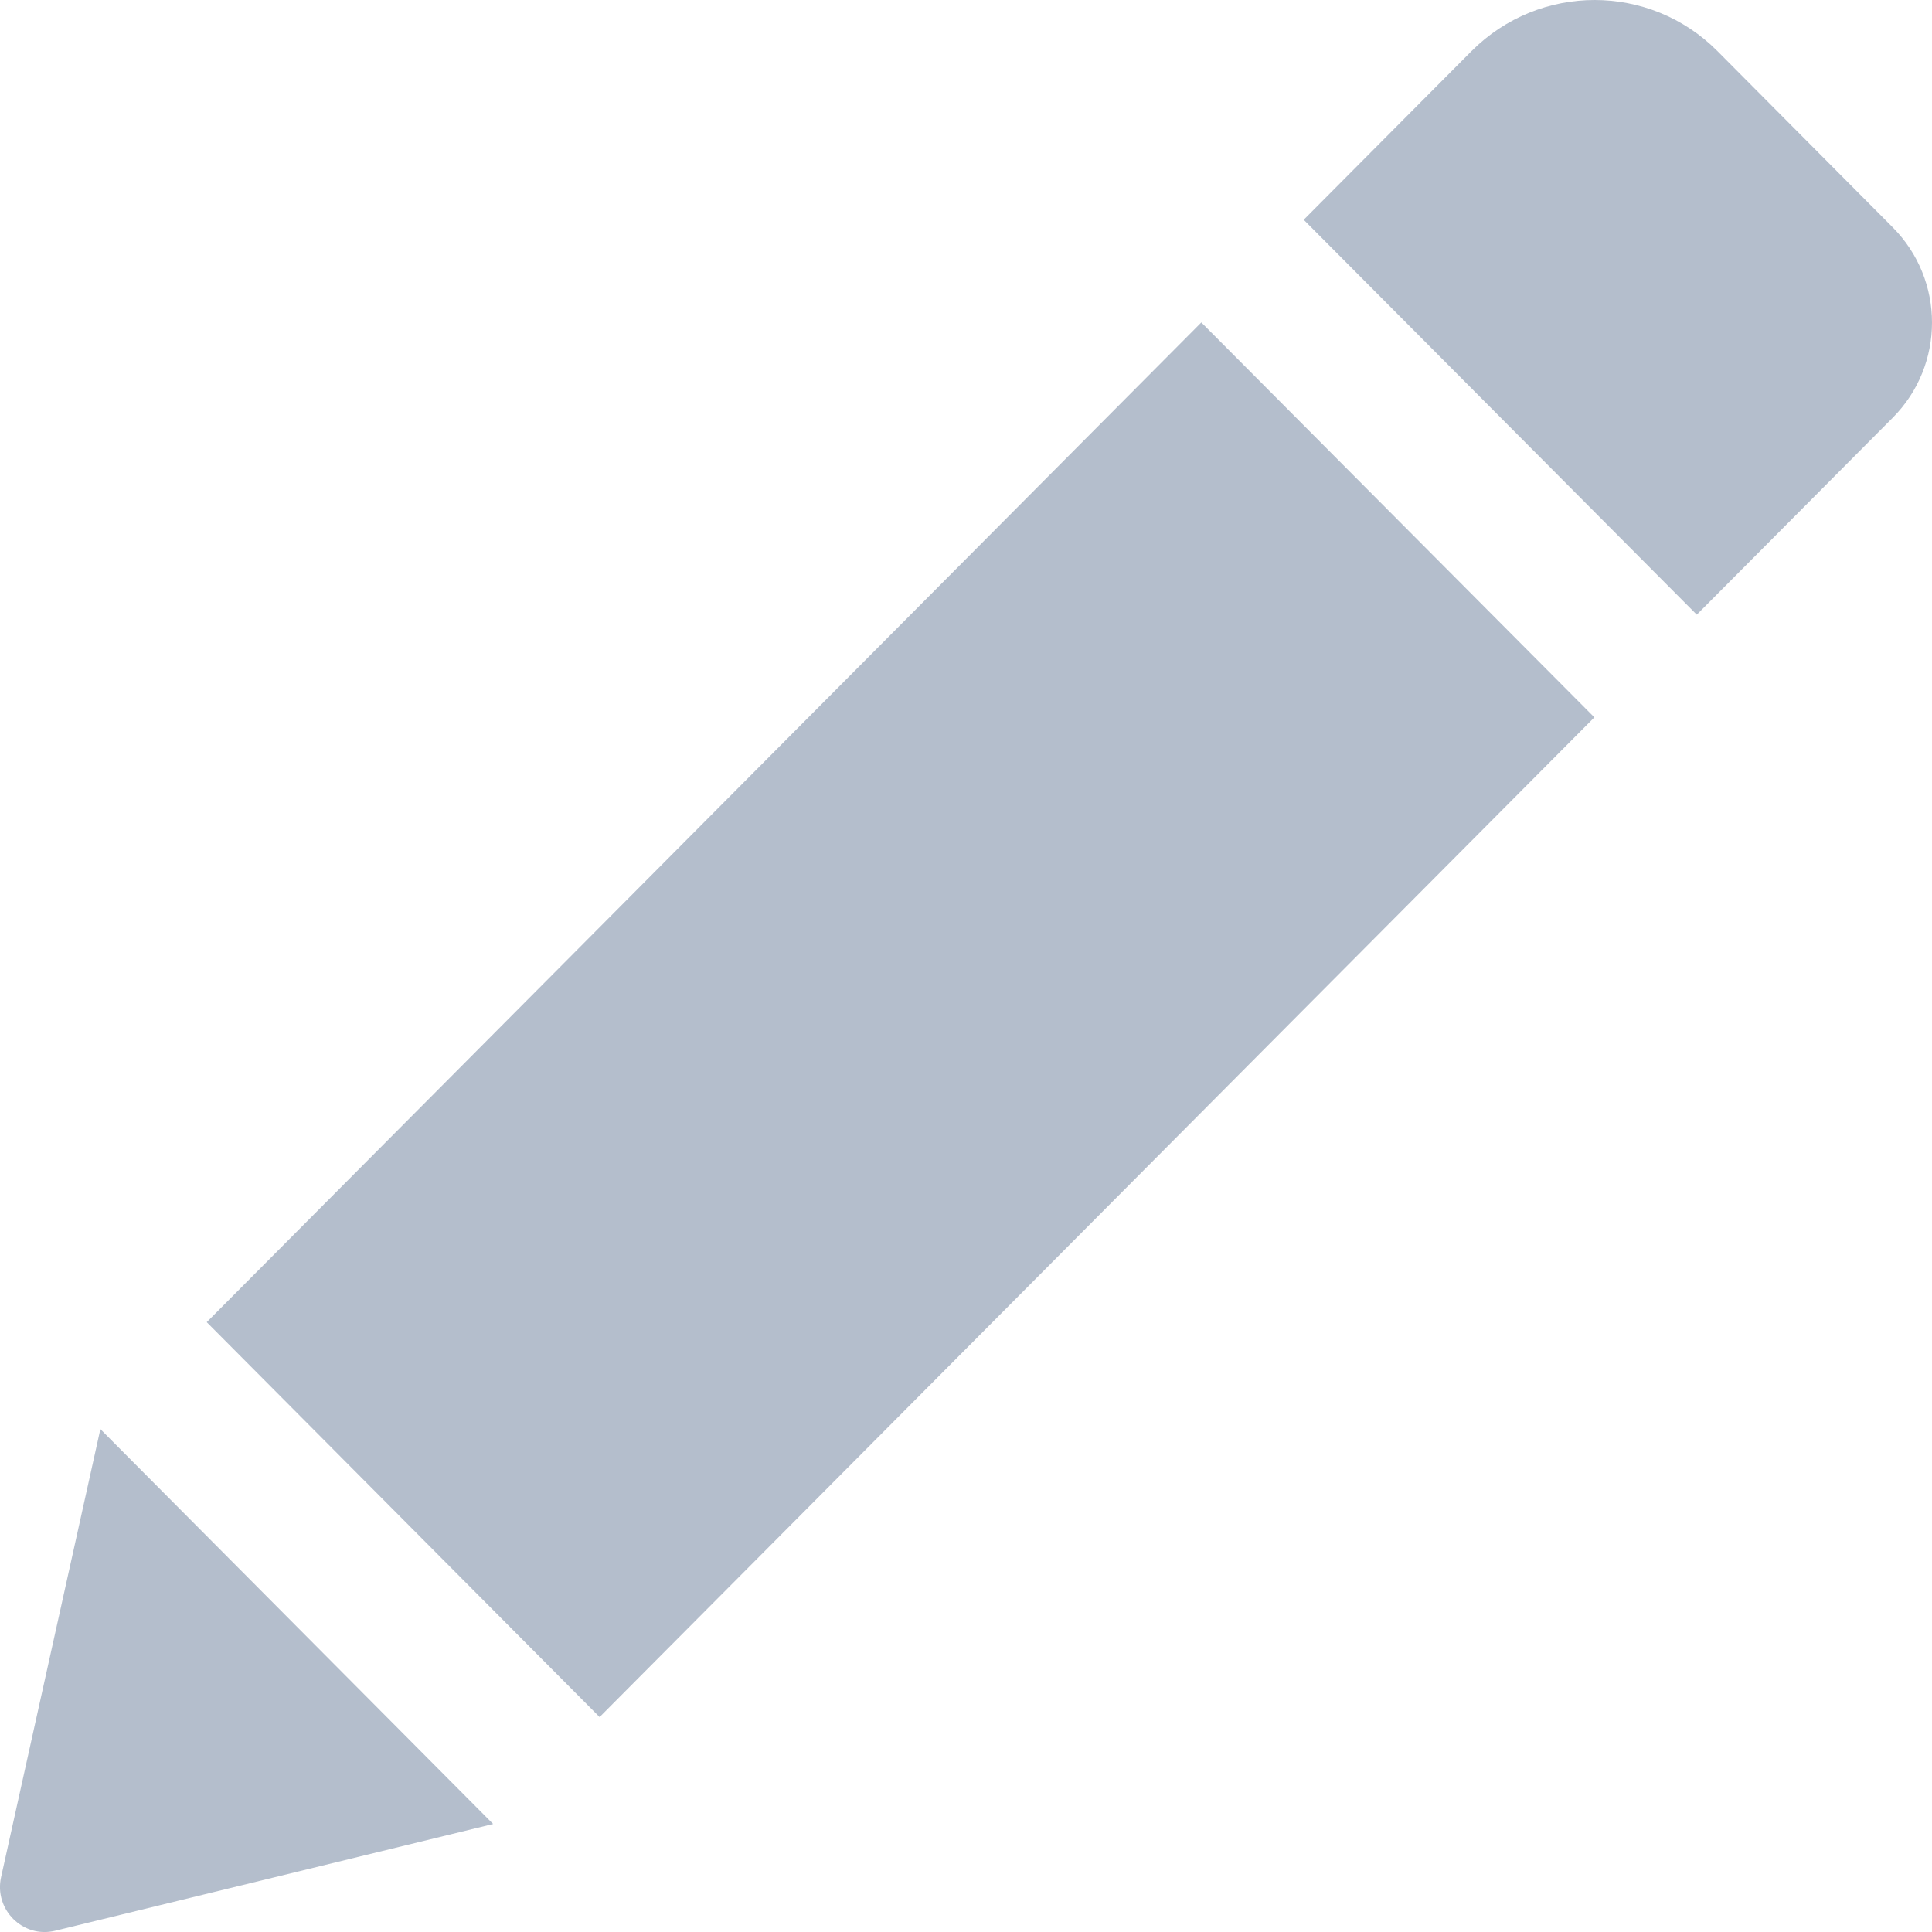
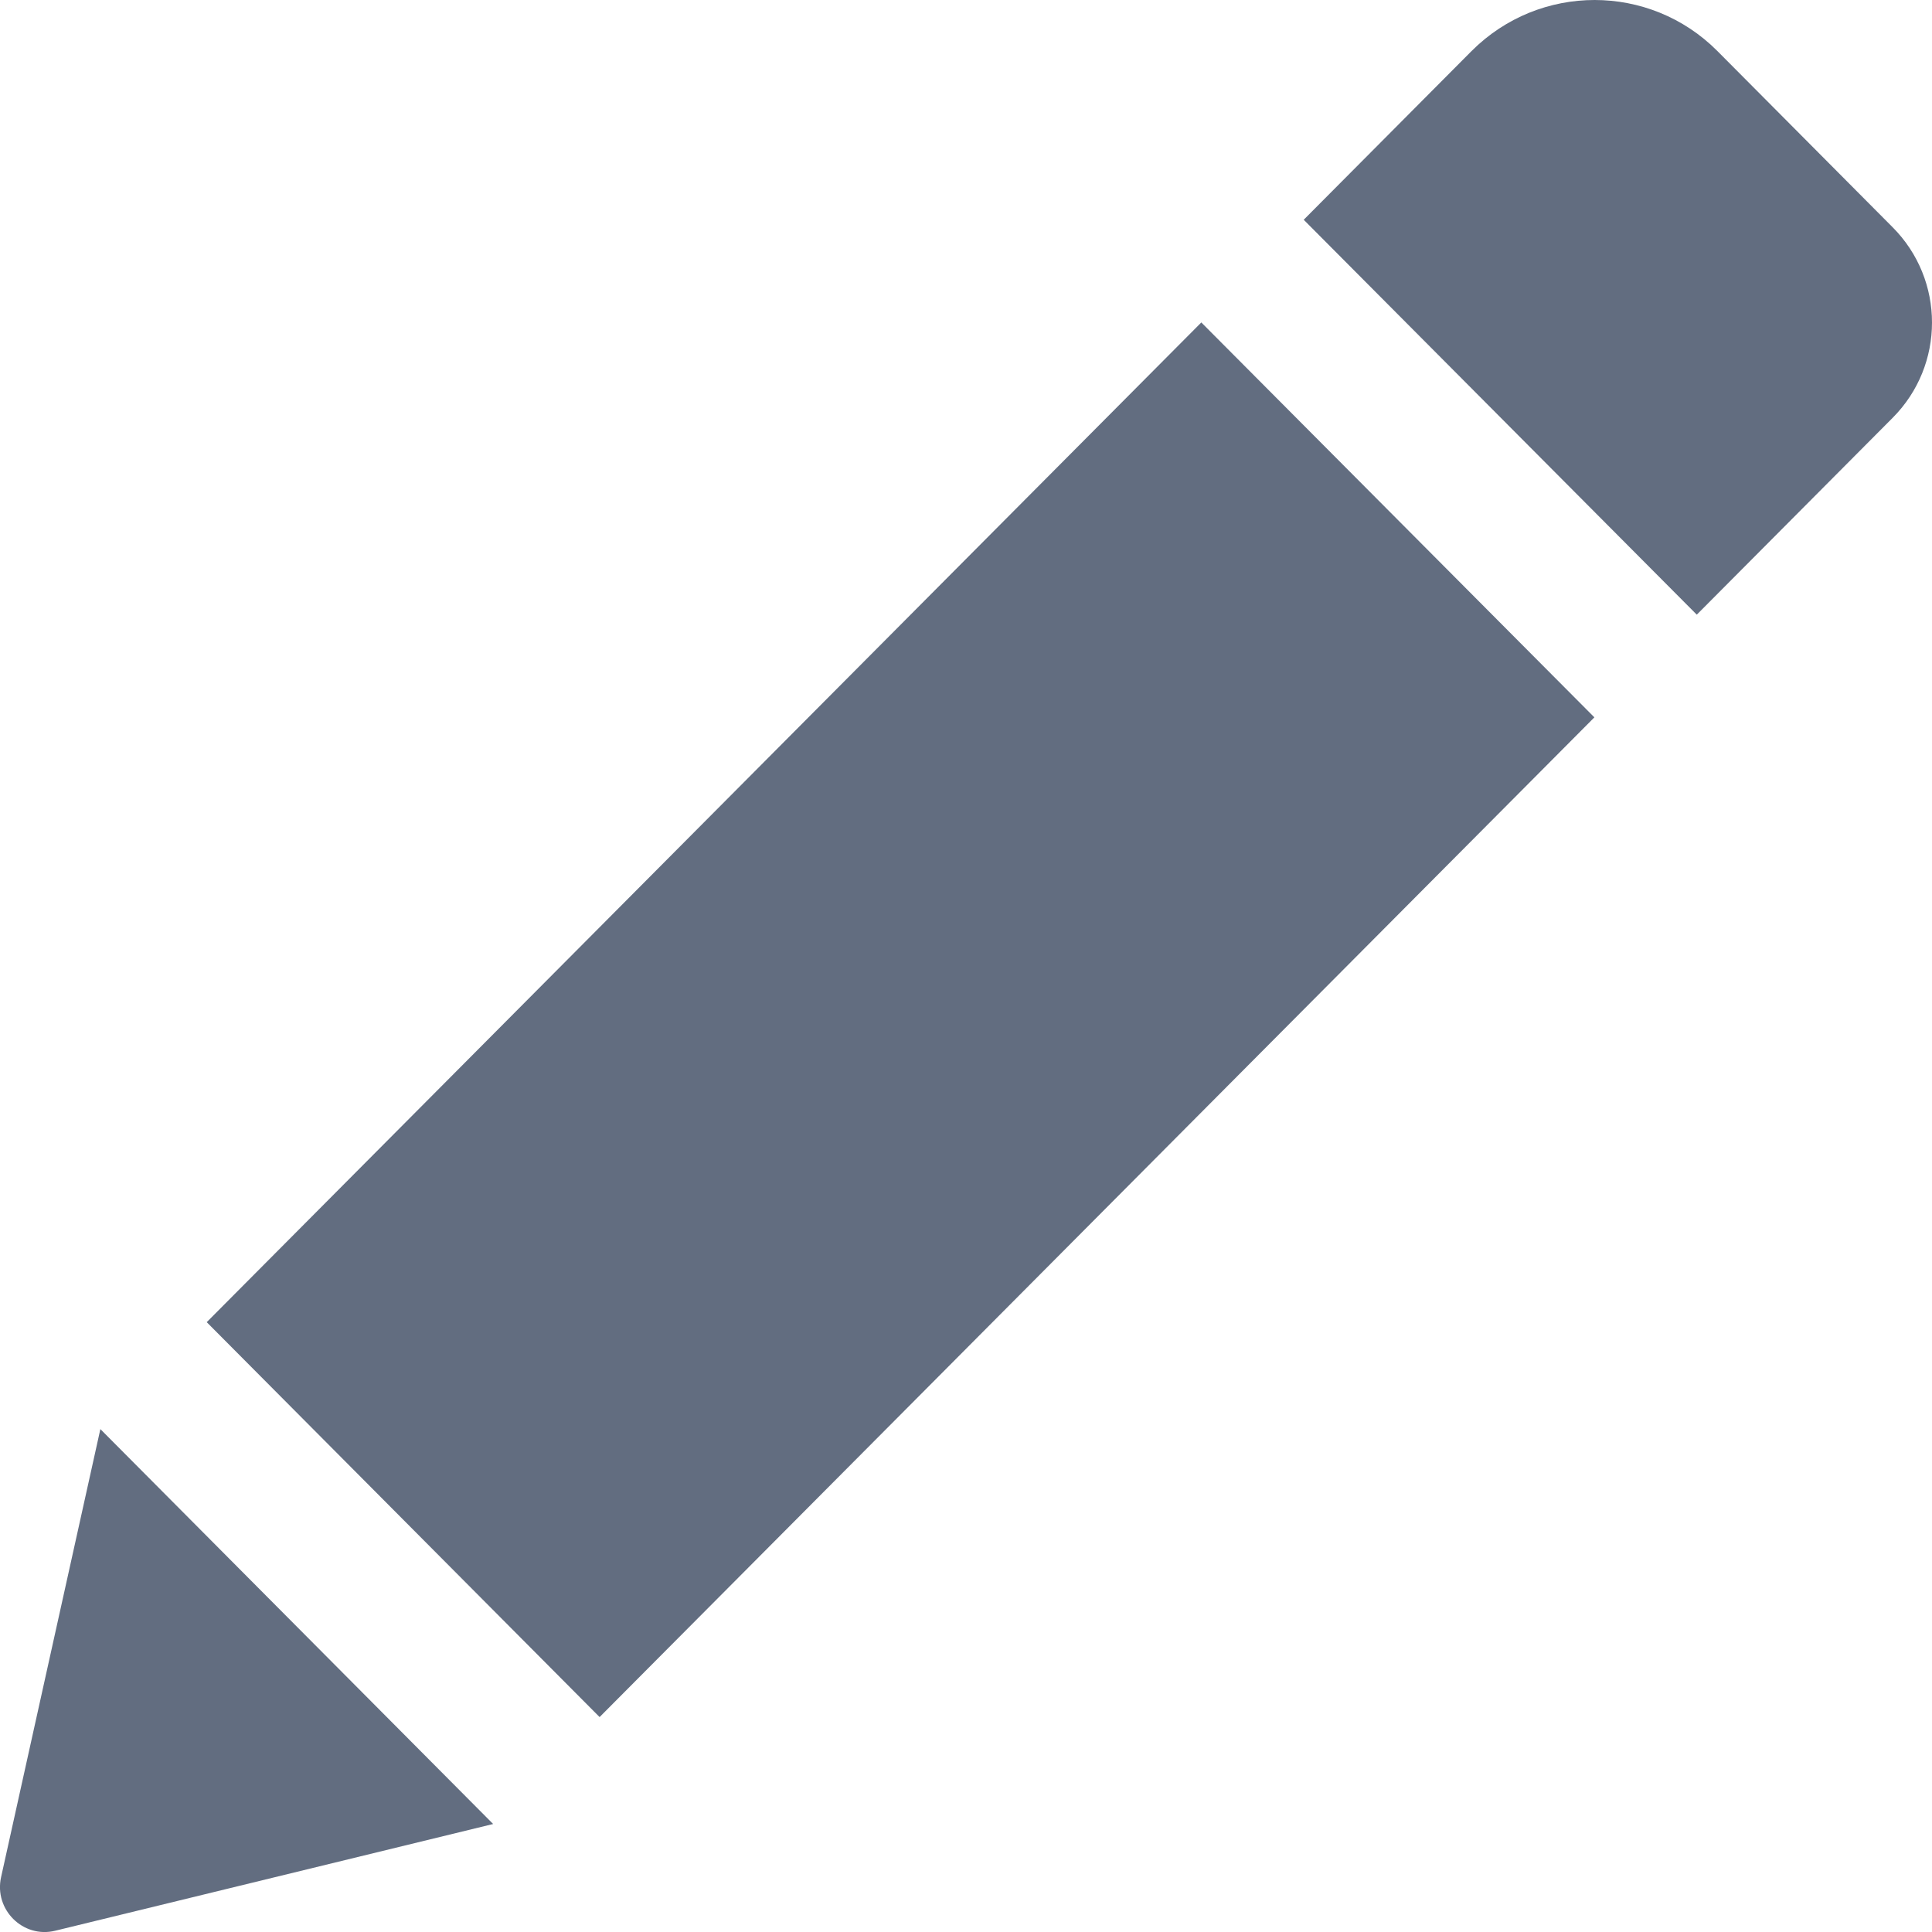
<svg xmlns="http://www.w3.org/2000/svg" width="20px" height="20px" viewBox="0 0 20 20" version="1.1">
  <g id="Page-1" stroke="none" stroke-width="1" fill="none" fill-rule="evenodd">
-     <g id="Buttons-Copy" transform="translate(-377, -370)" fill="#B4BECC" fill-rule="nonzero">
+     <g id="Buttons-Copy" transform="translate(-377, -370)" fill="#626D80" fill-rule="nonzero">
      <g id="icon_edit_pencil" transform="translate(377, 370)">
        <path d="M12.436,3.338 L16.505,7.426 L6.207,17.775 L2.14,13.687 L12.436,3.338 Z M19.592,2.352 L17.778,0.528 C17.077,-0.176 15.938,-0.176 15.234,0.528 L13.496,2.275 L17.565,6.363 L19.592,4.326 C20.136,3.78 20.136,2.898 19.592,2.352 Z M0.011,19.433 C-0.063,19.768 0.238,20.068 0.571,19.987 L5.105,18.882 L1.039,14.794 L0.011,19.433 Z" id="Shape" />
      </g>
    </g>
  </g>
</svg>
